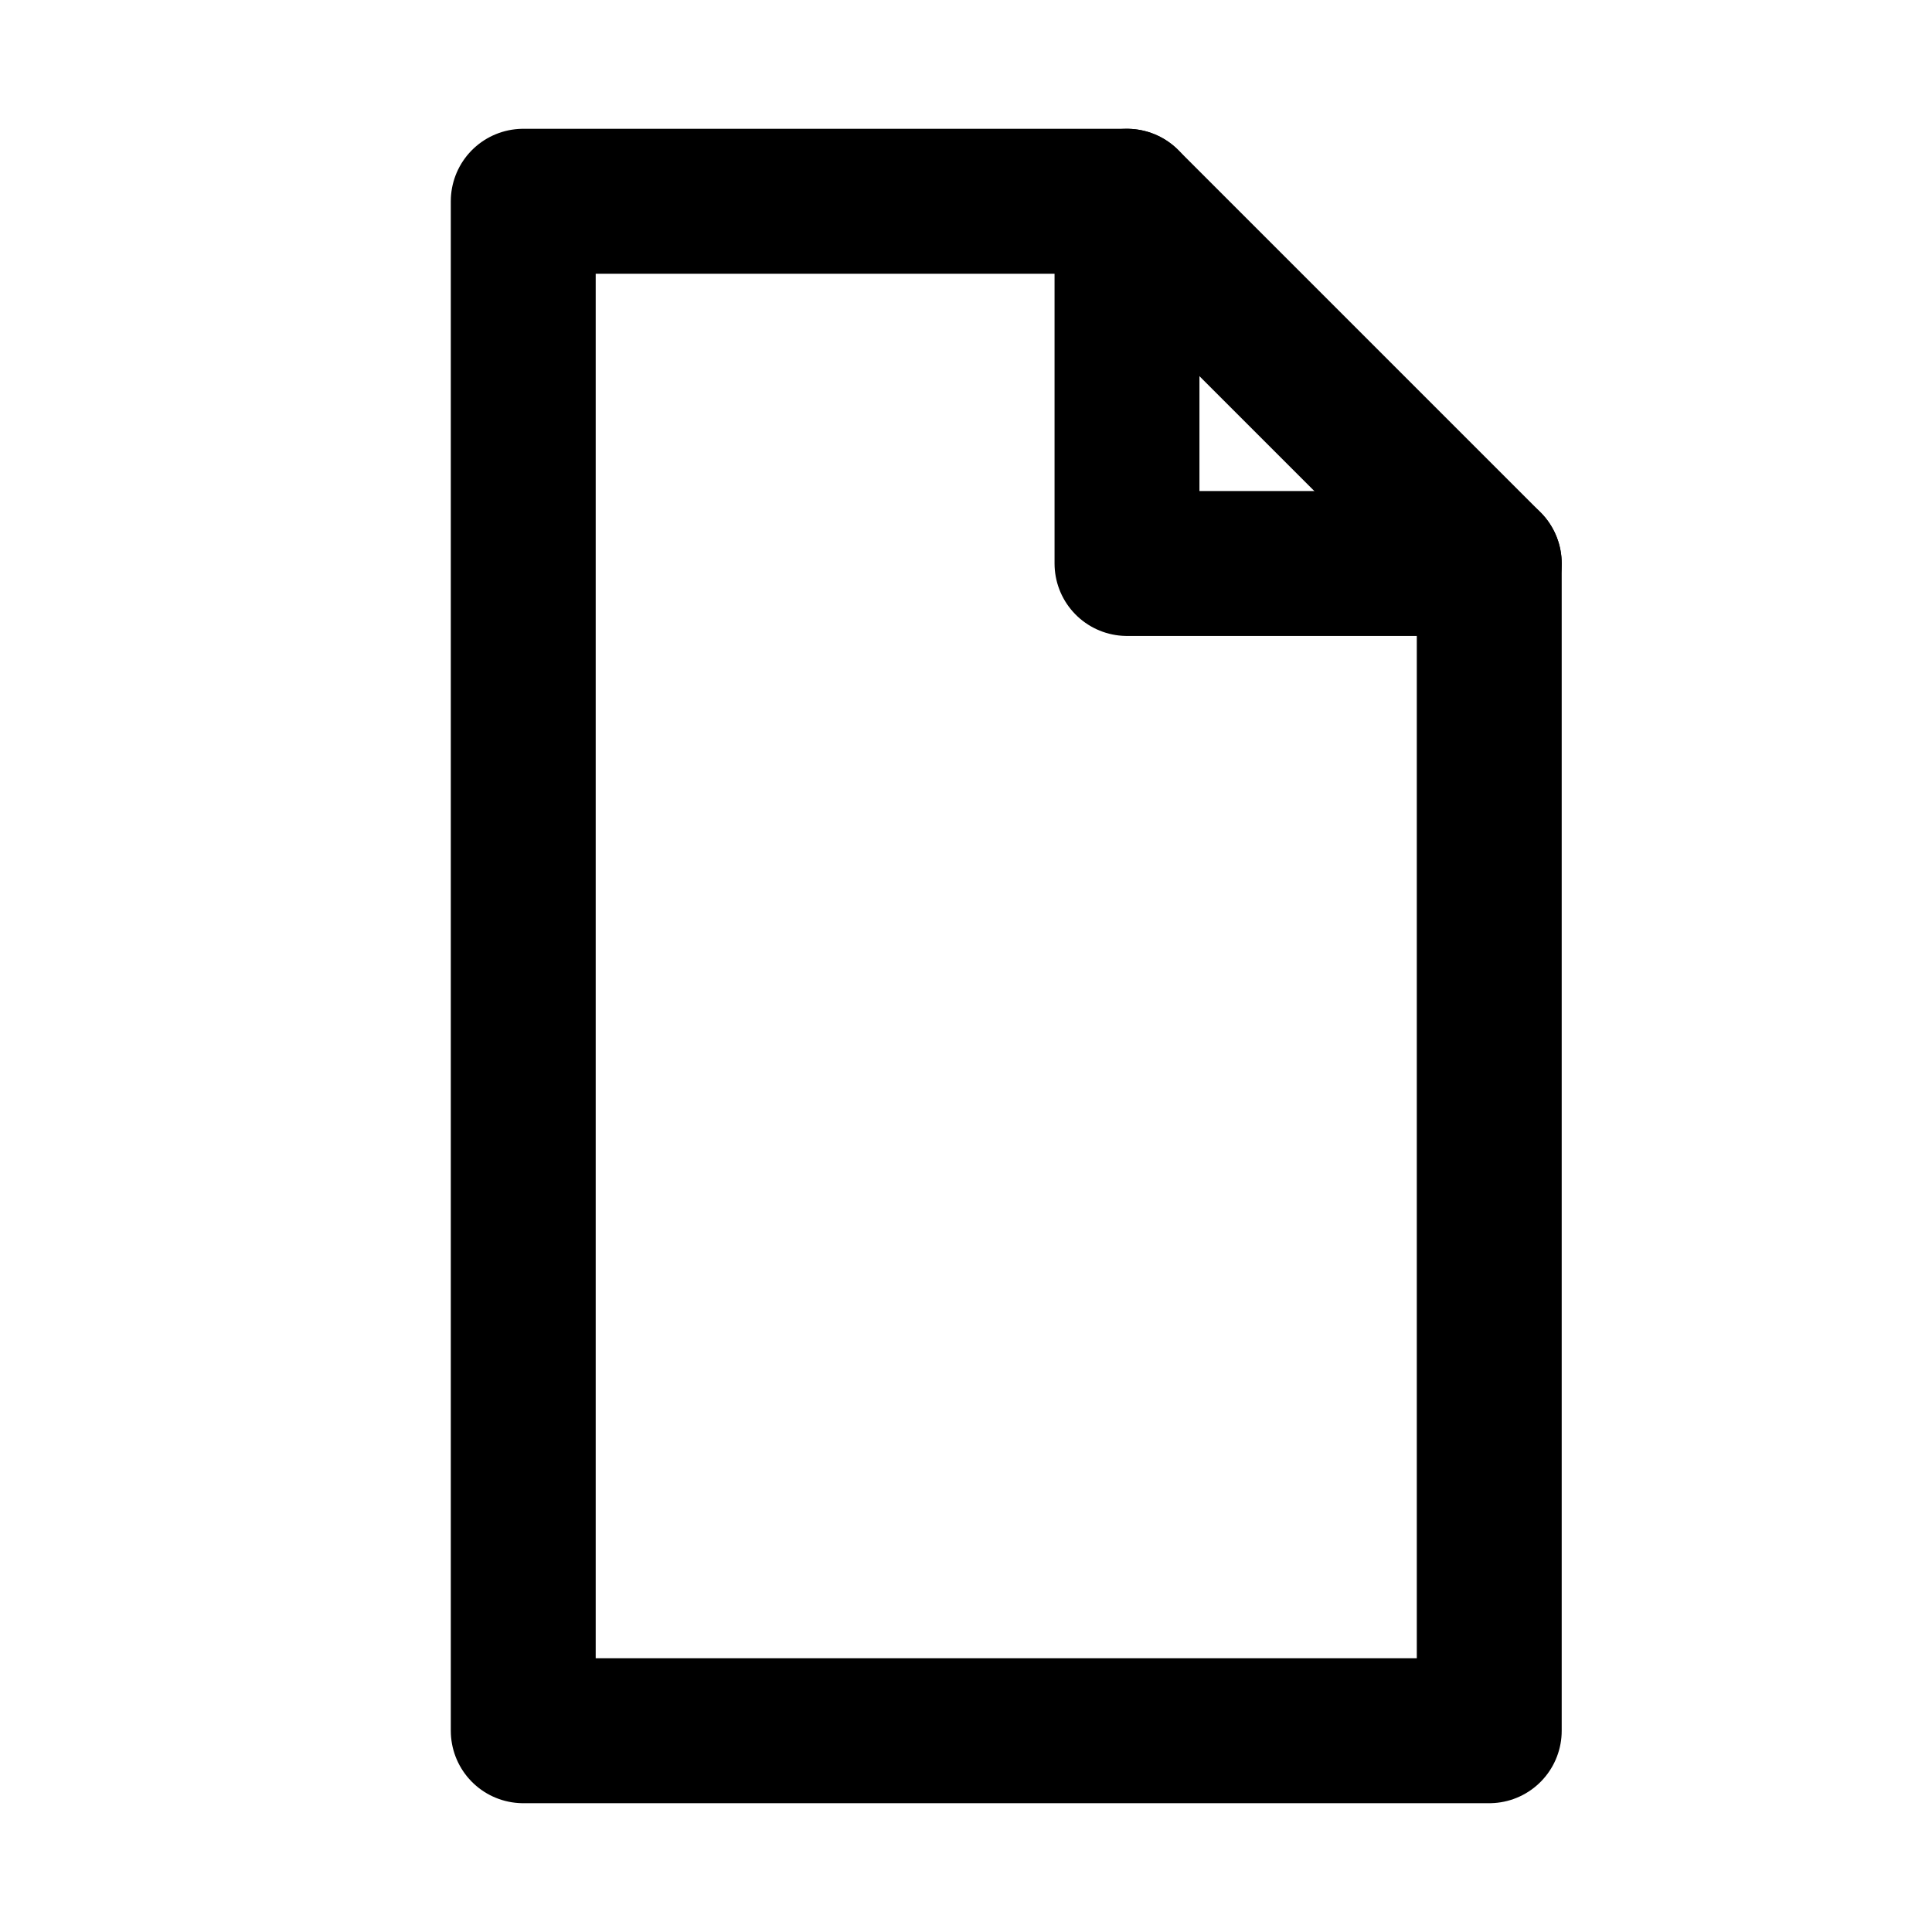
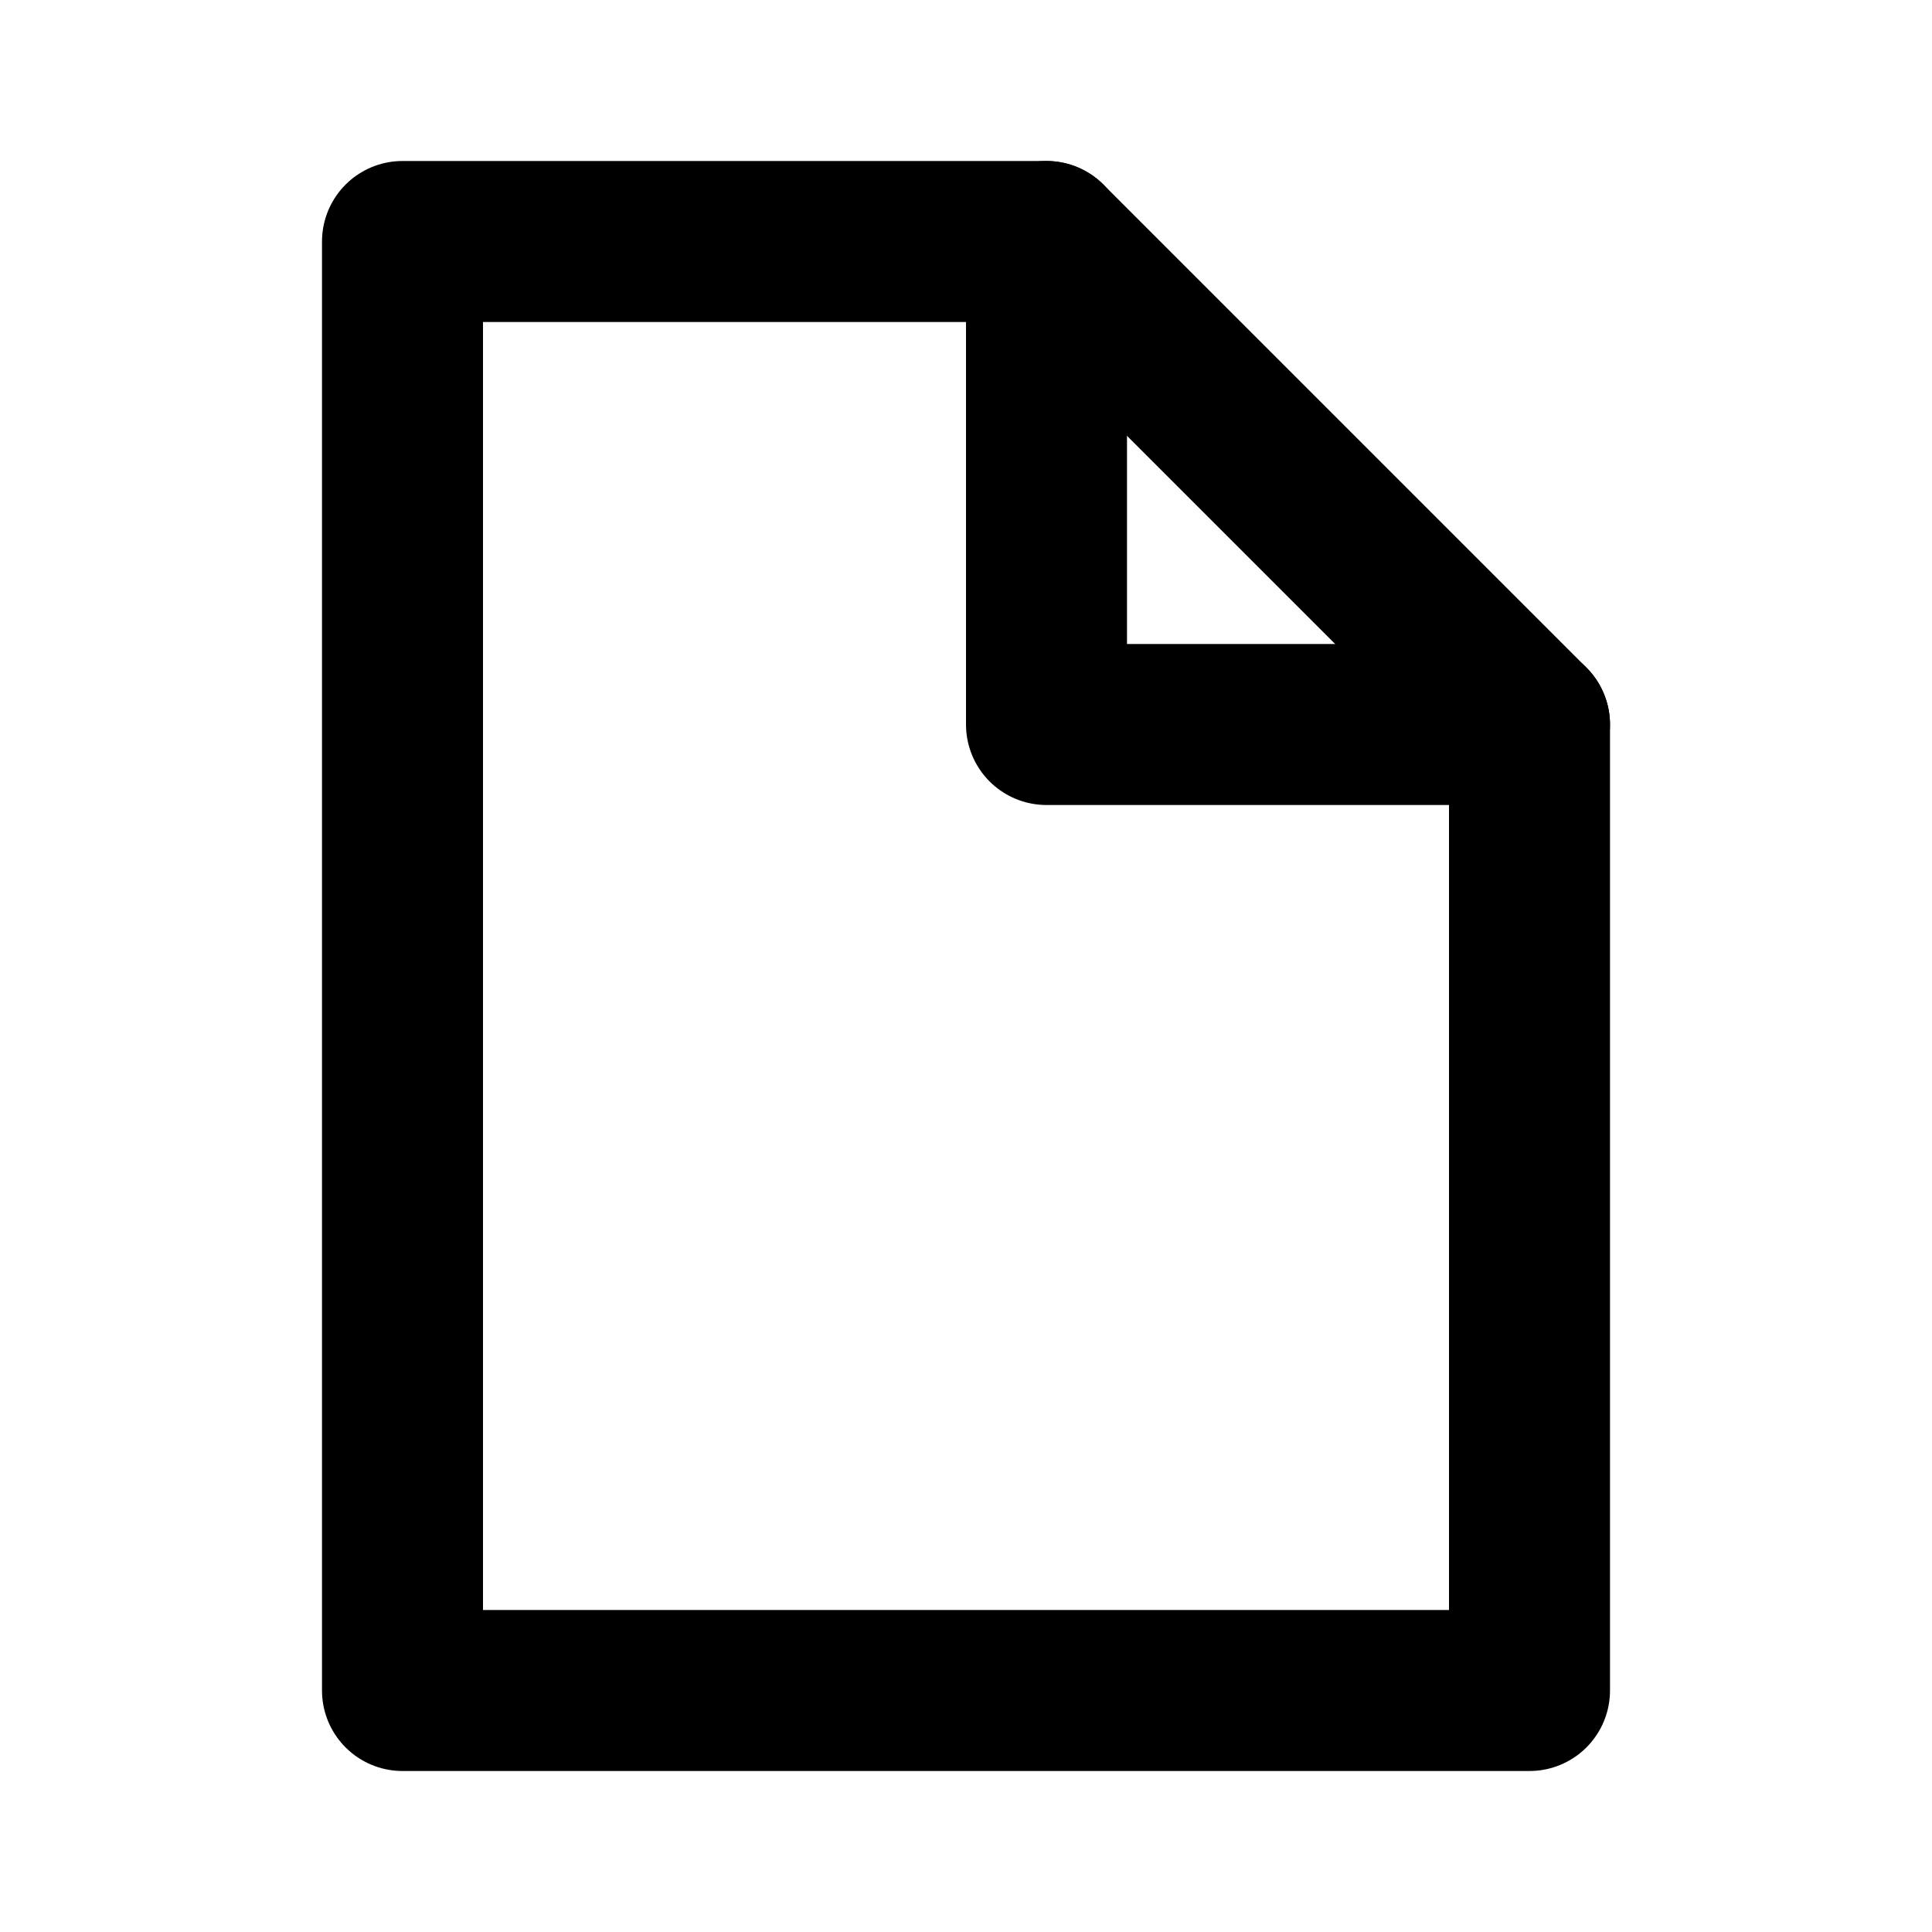
<svg xmlns="http://www.w3.org/2000/svg" viewBox="0 0 24 24">
-   <g fill="none" stroke="#000" stroke-width="1.8" stroke-linecap="round" stroke-linejoin="round">
-     <path d="M6.5 2.5 L14 2.5 L18.5 7 L18.5 21.5 L6.5 21.5 Z" />
-     <polyline points="14,2.5 14,7 18.5,7" />
+   <g fill="none" stroke="#000" stroke-width="2" stroke-linecap="round" stroke-linejoin="round">
+     <path d="M5 3 L13 3 L19 9 L19 21 L5 21 Z" />
+     <polyline points="13,3 13,9 19,9" />
  </g>
</svg>
